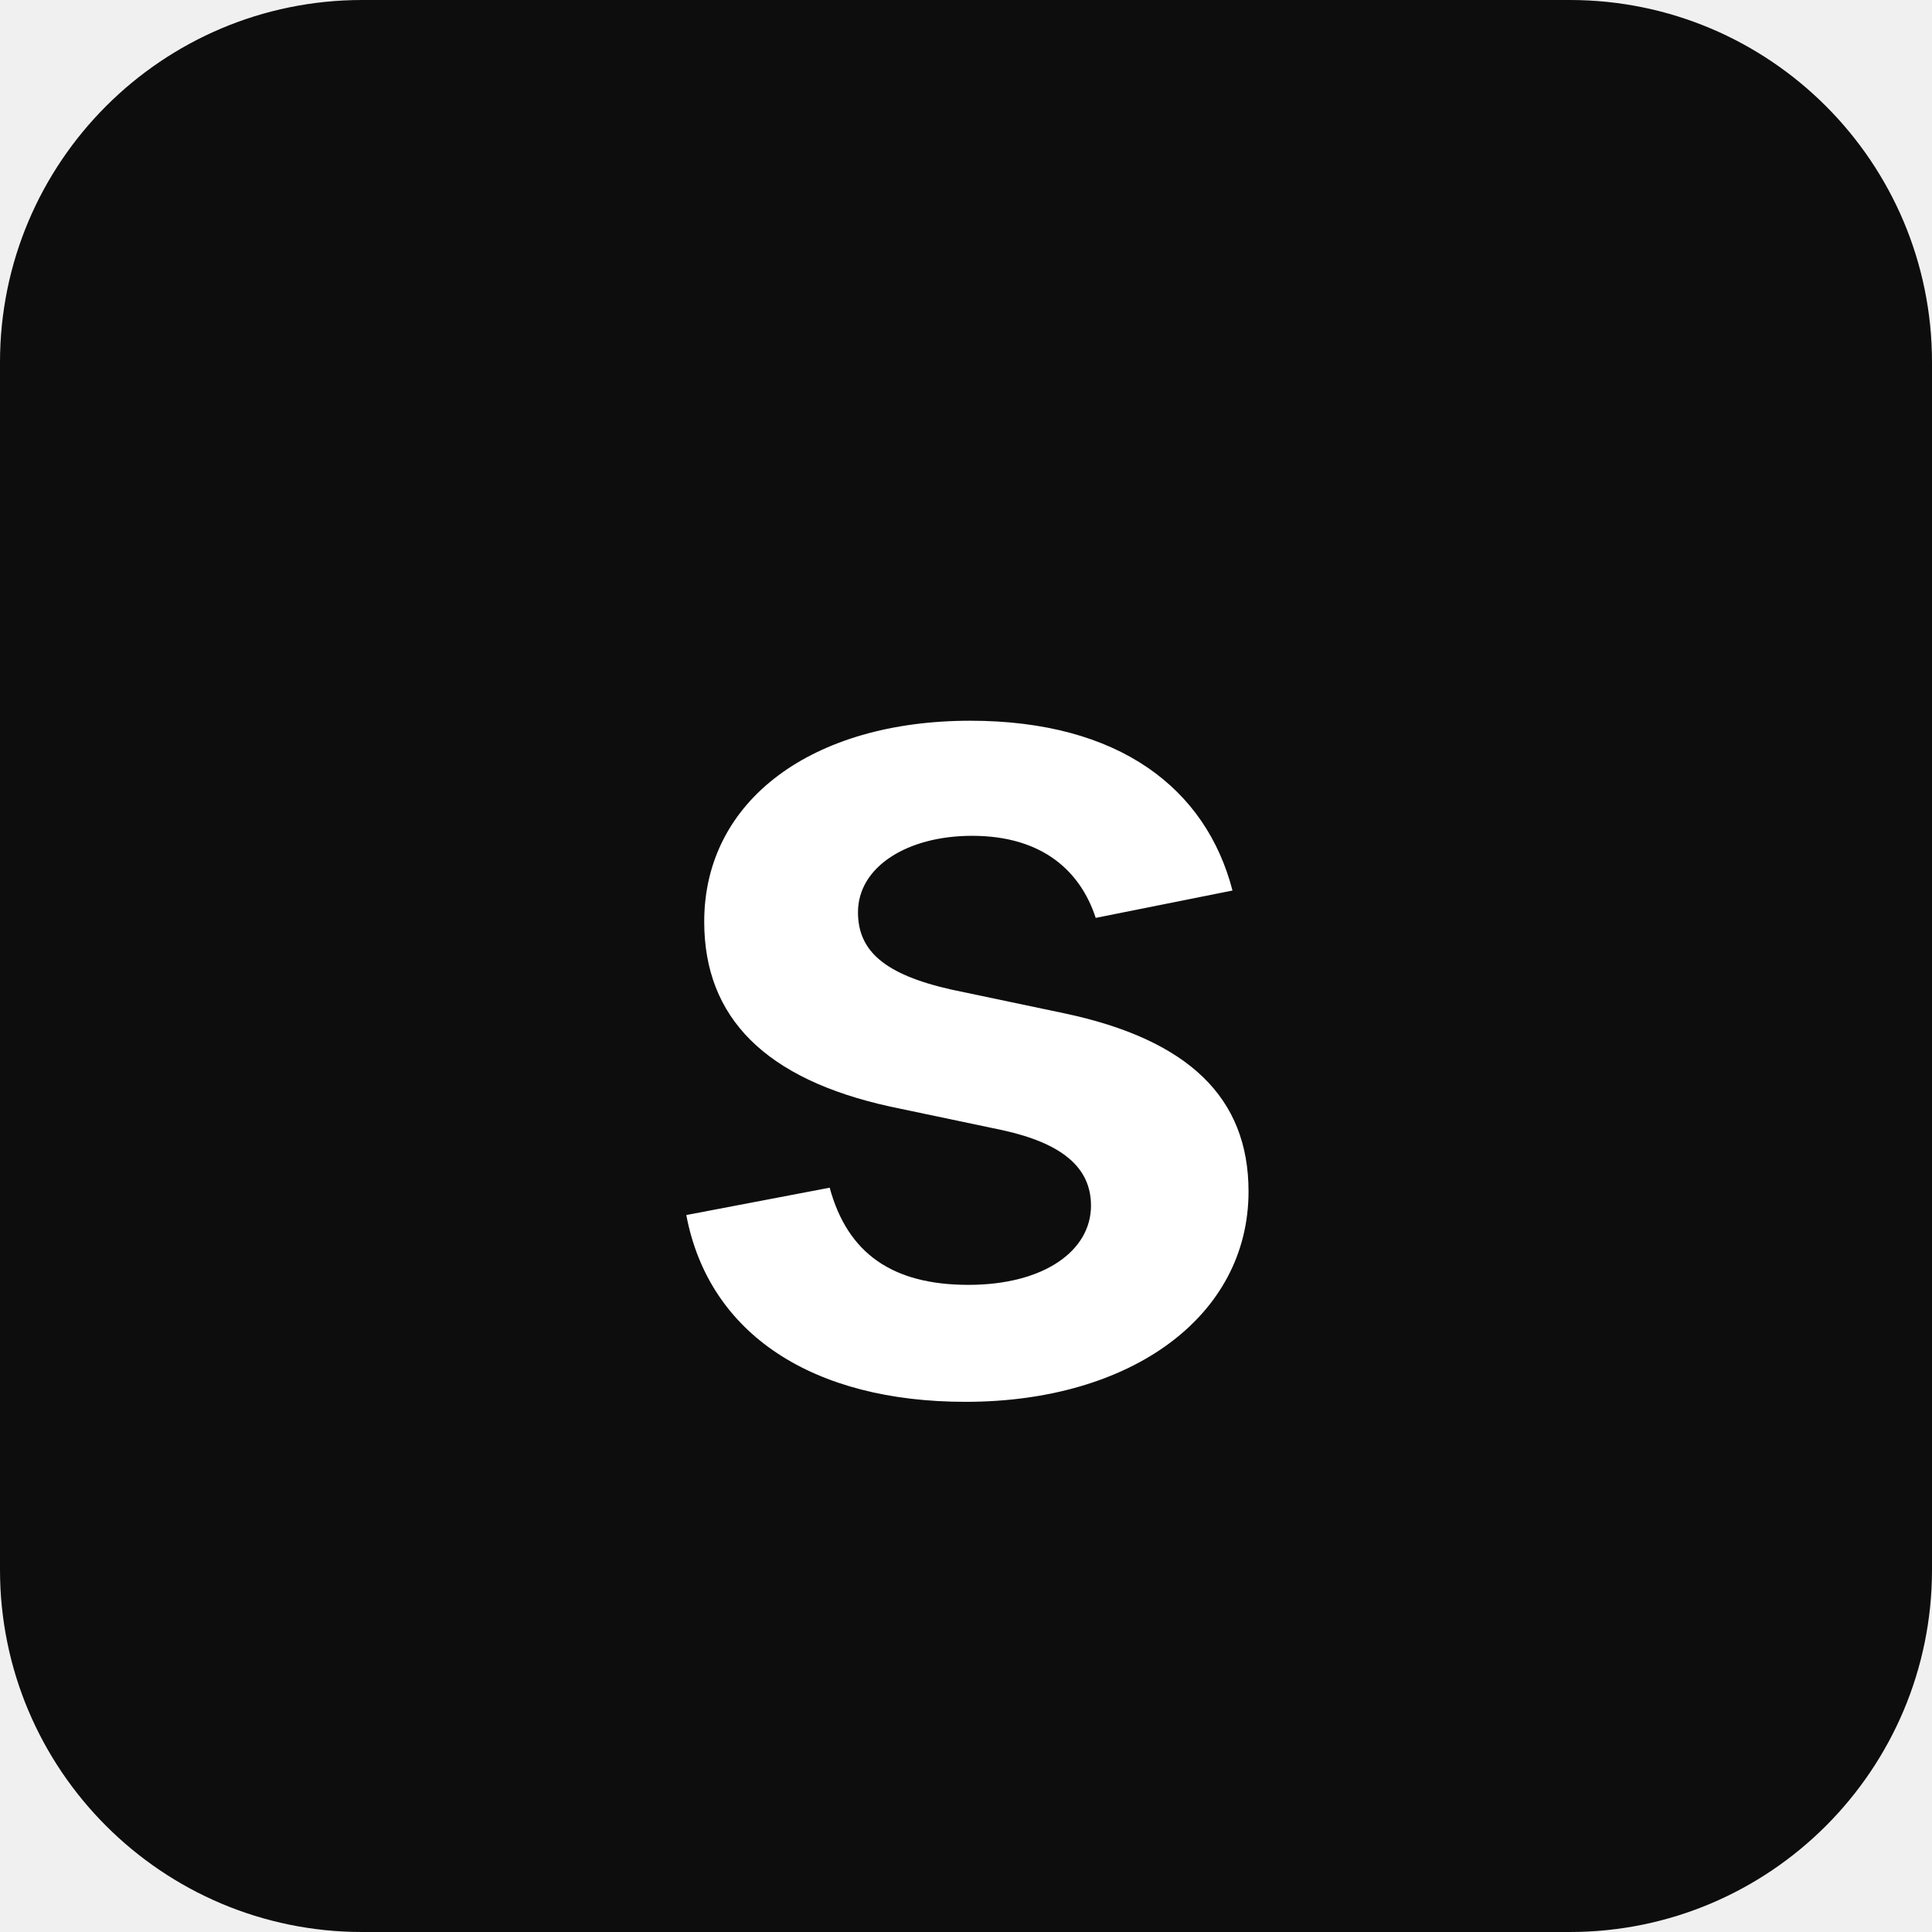
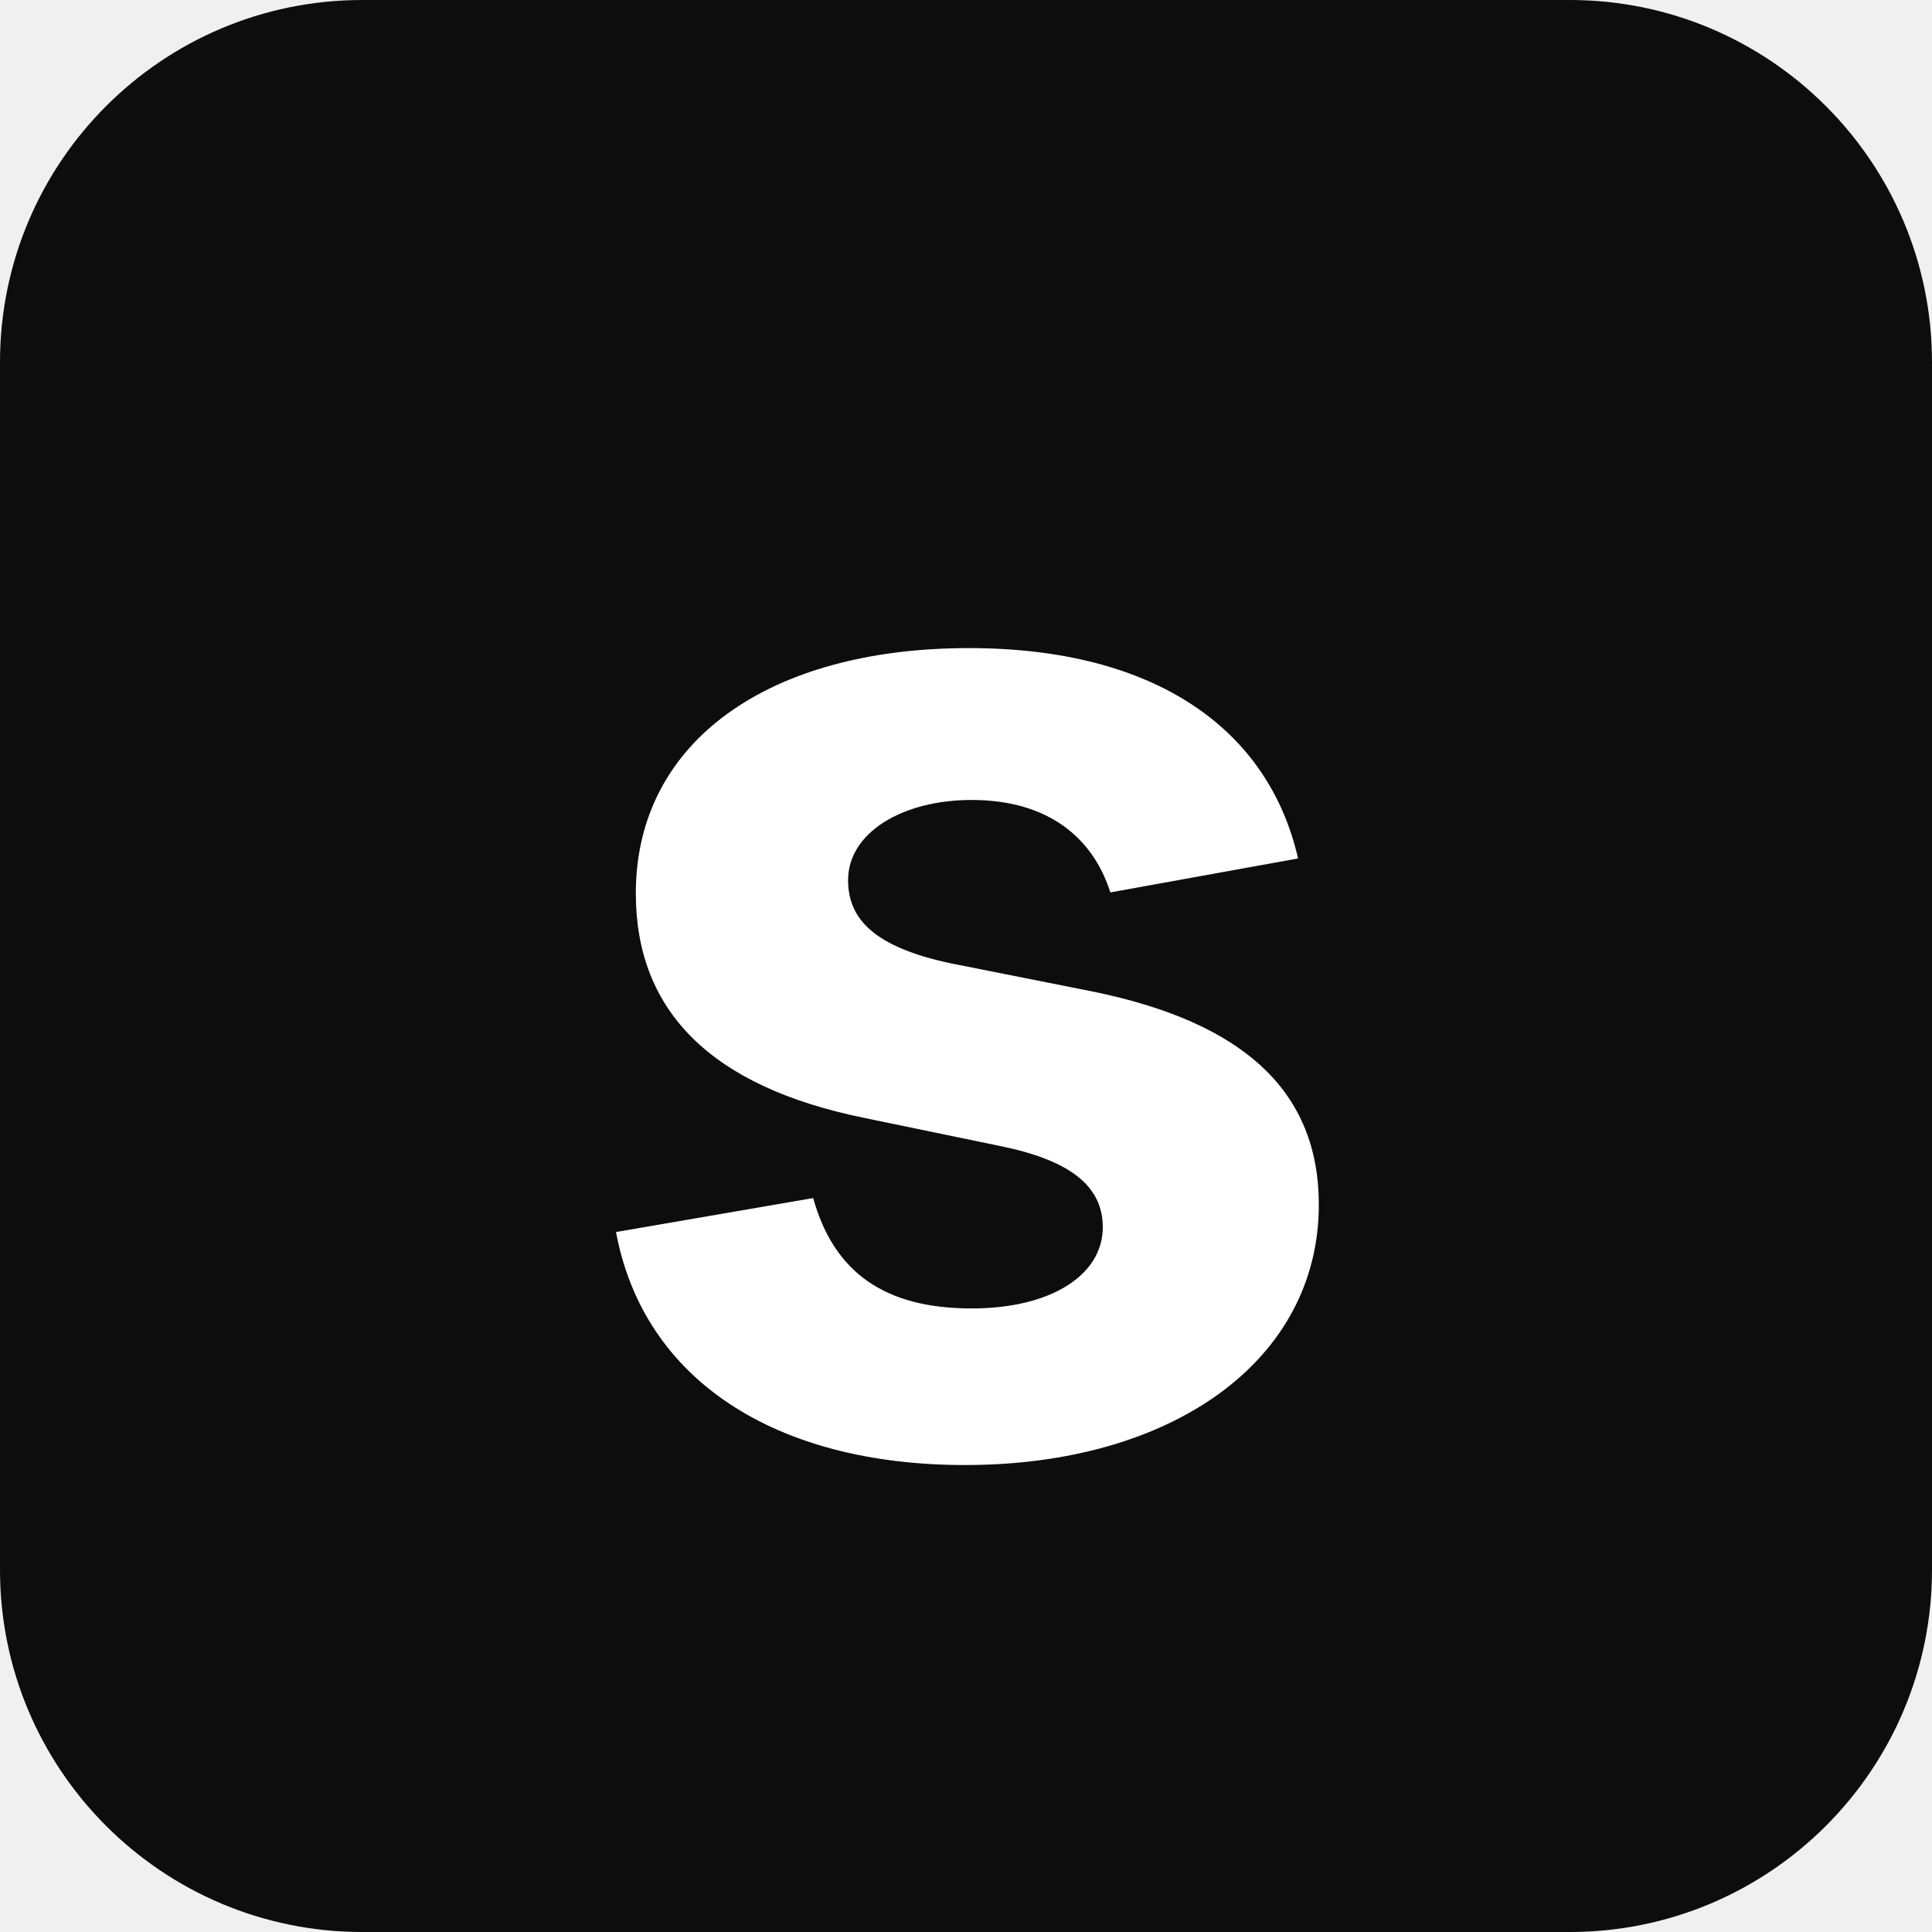
<svg xmlns="http://www.w3.org/2000/svg" viewBox="0 0 32 32">
  <rect width="32" height="32" rx="6" fill="#0d0d0d" />
-   <text x="16" y="23" font-family="Inter, system-ui, sans-serif" font-size="20" font-weight="600" fill="white" text-anchor="middle">s</text>
+   <text x="16" y="24" font-family="Inter, system-ui, sans-serif" font-size="24" font-weight="700" fill="white" text-anchor="middle">s</text>
</svg>
